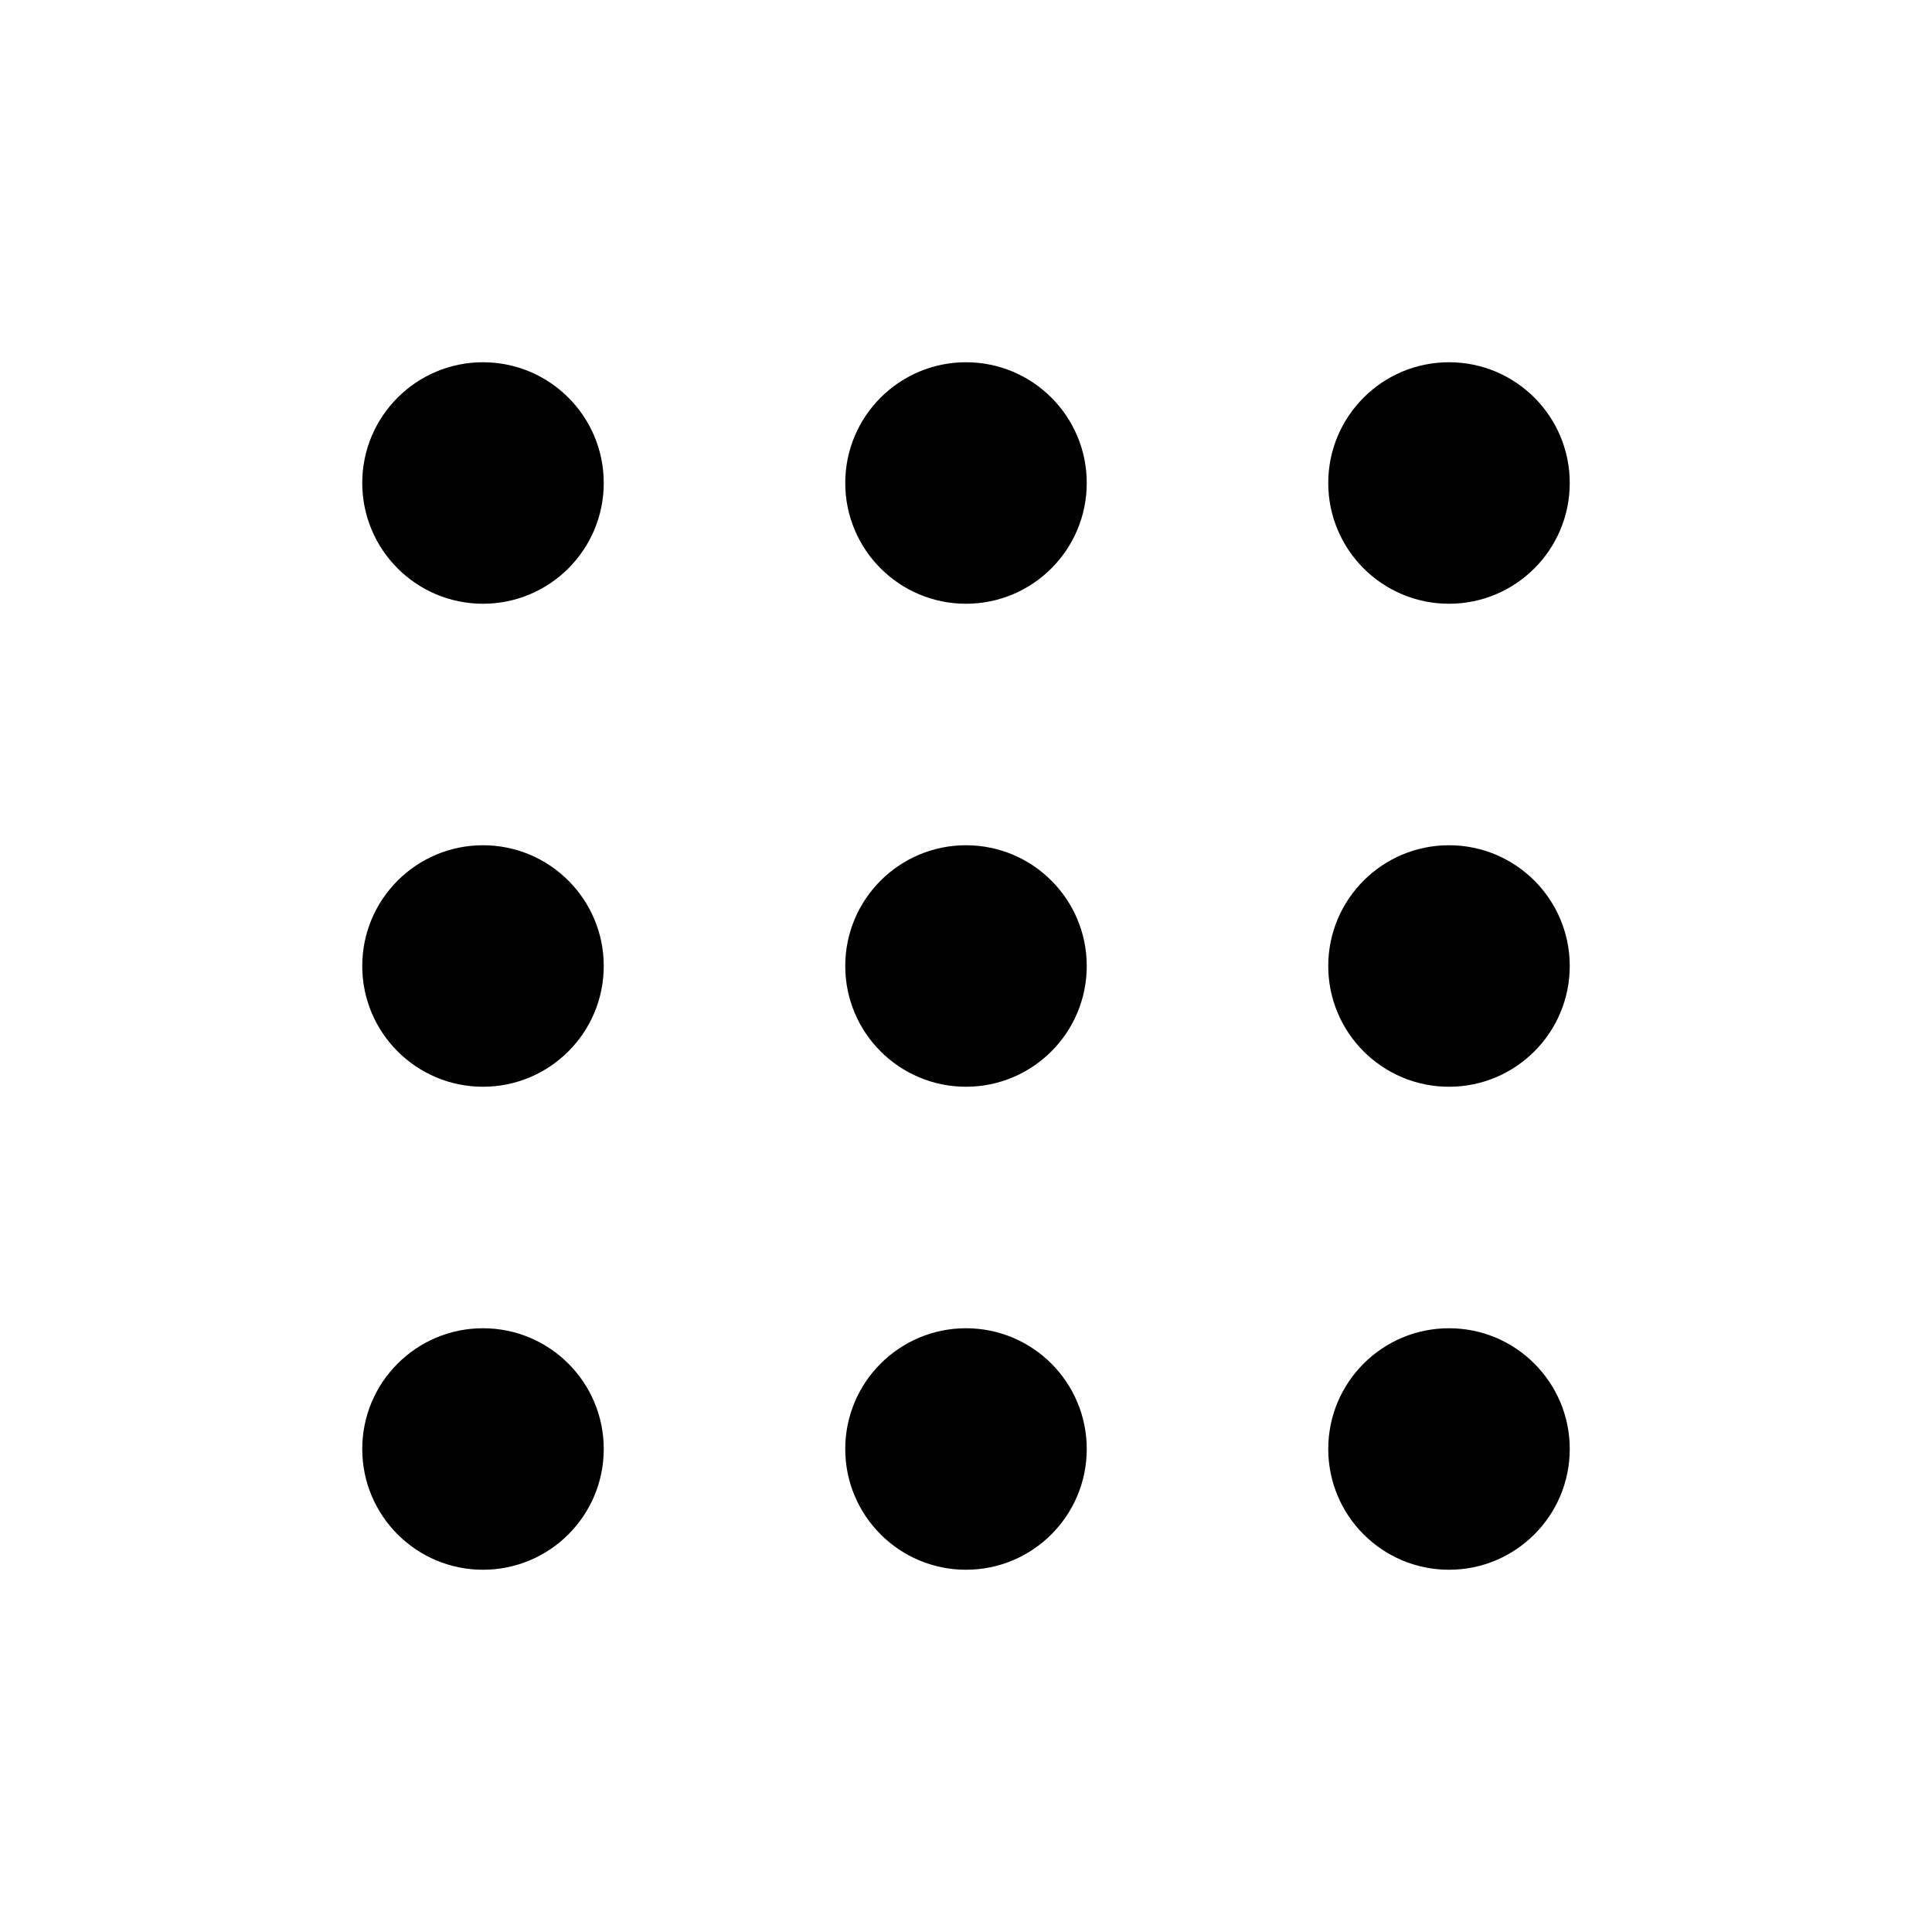
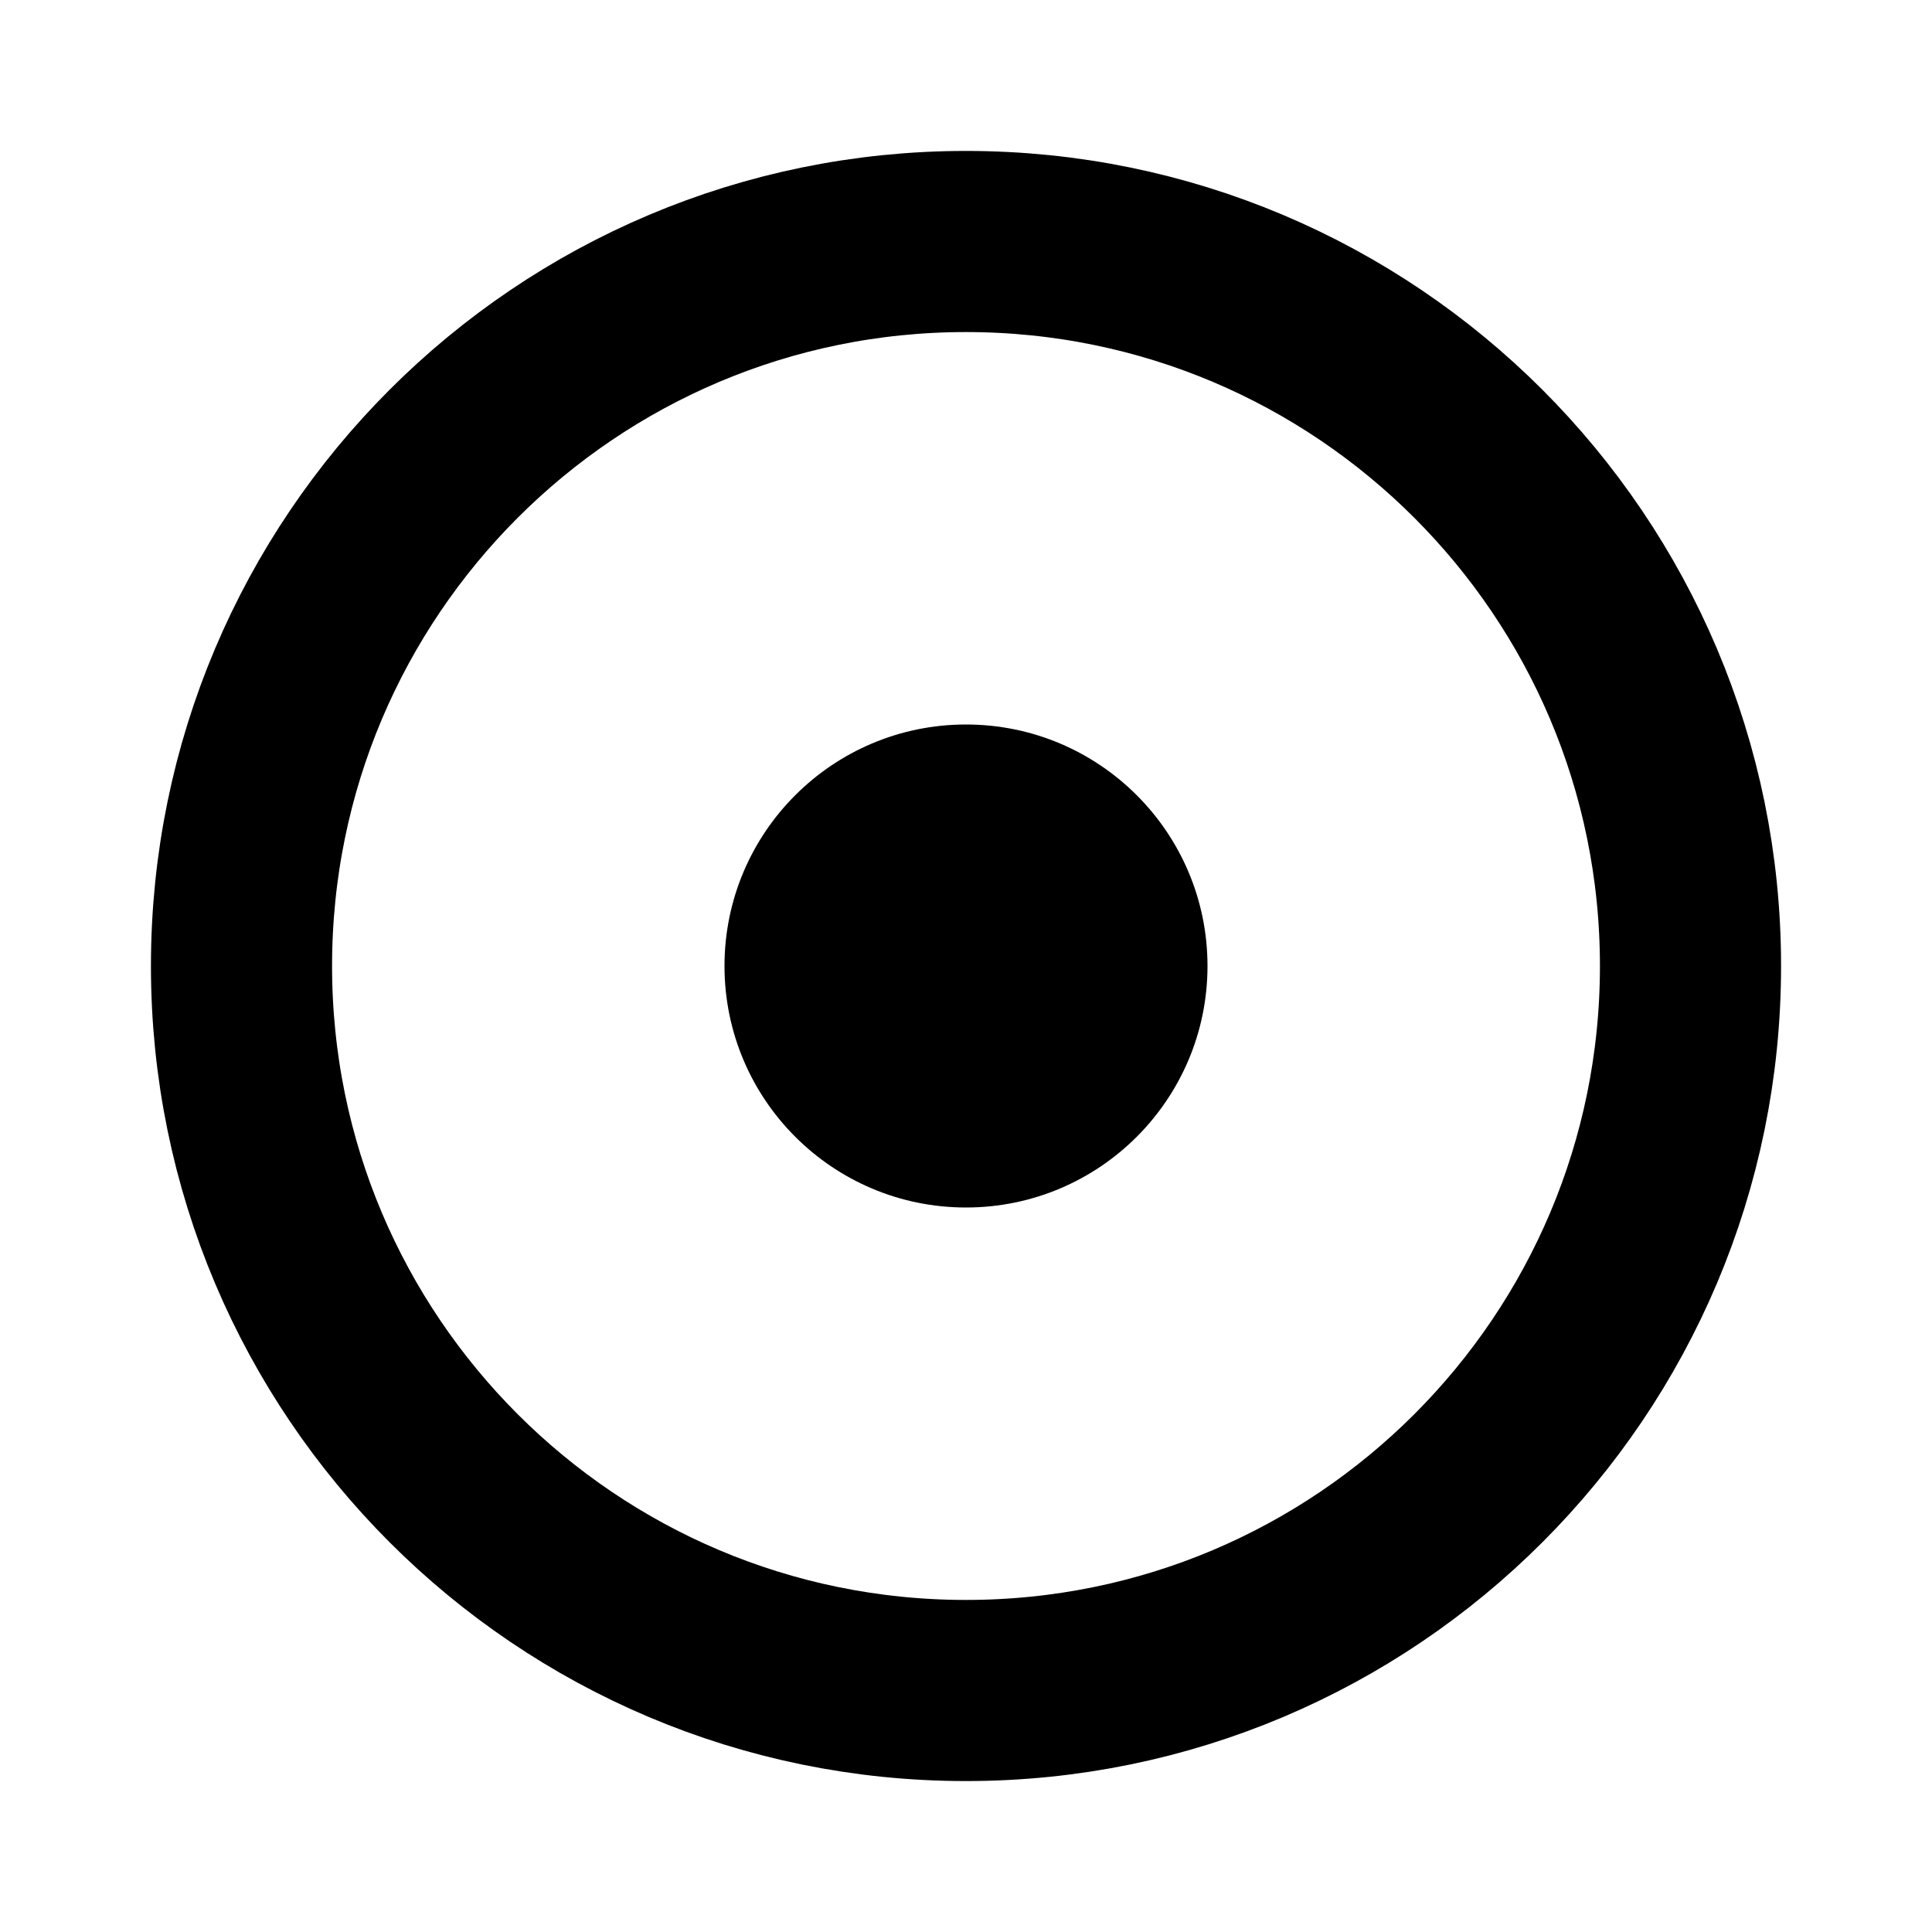
<svg xmlns="http://www.w3.org/2000/svg" width="16" height="16" viewBox="0 0 16 16" fill="none">
-   <path d="M3 4a1 1 0 1 1 2 0 1 1 0 0 1-2 0zm4 0a1 1 0 1 1 2 0 1 1 0 0 1-2 0zm4 0a1 1 0 1 1 2 0 1 1 0 0 1-2 0zM3 8a1 1 0 1 1 2 0 1 1 0 0 1-2 0zm4 0a1 1 0 1 1 2 0 1 1 0 0 1-2 0zm4 0a1 1 0 1 1 2 0 1 1 0 0 1-2 0zM3 12a1 1 0 1 1 2 0 1 1 0 0 1-2 0zm4 0a1 1 0 1 1 2 0 1 1 0 0 1-2 0zm4 0a1 1 0 1 1 2 0 1 1 0 0 1-2 0z" fill="currentColor" />
+   <circle cx="8" cy="8" r="6" stroke="currentColor" stroke-width="1.5" />
+   <circle cx="8" cy="8" r="2" fill="currentColor" />
</svg>
